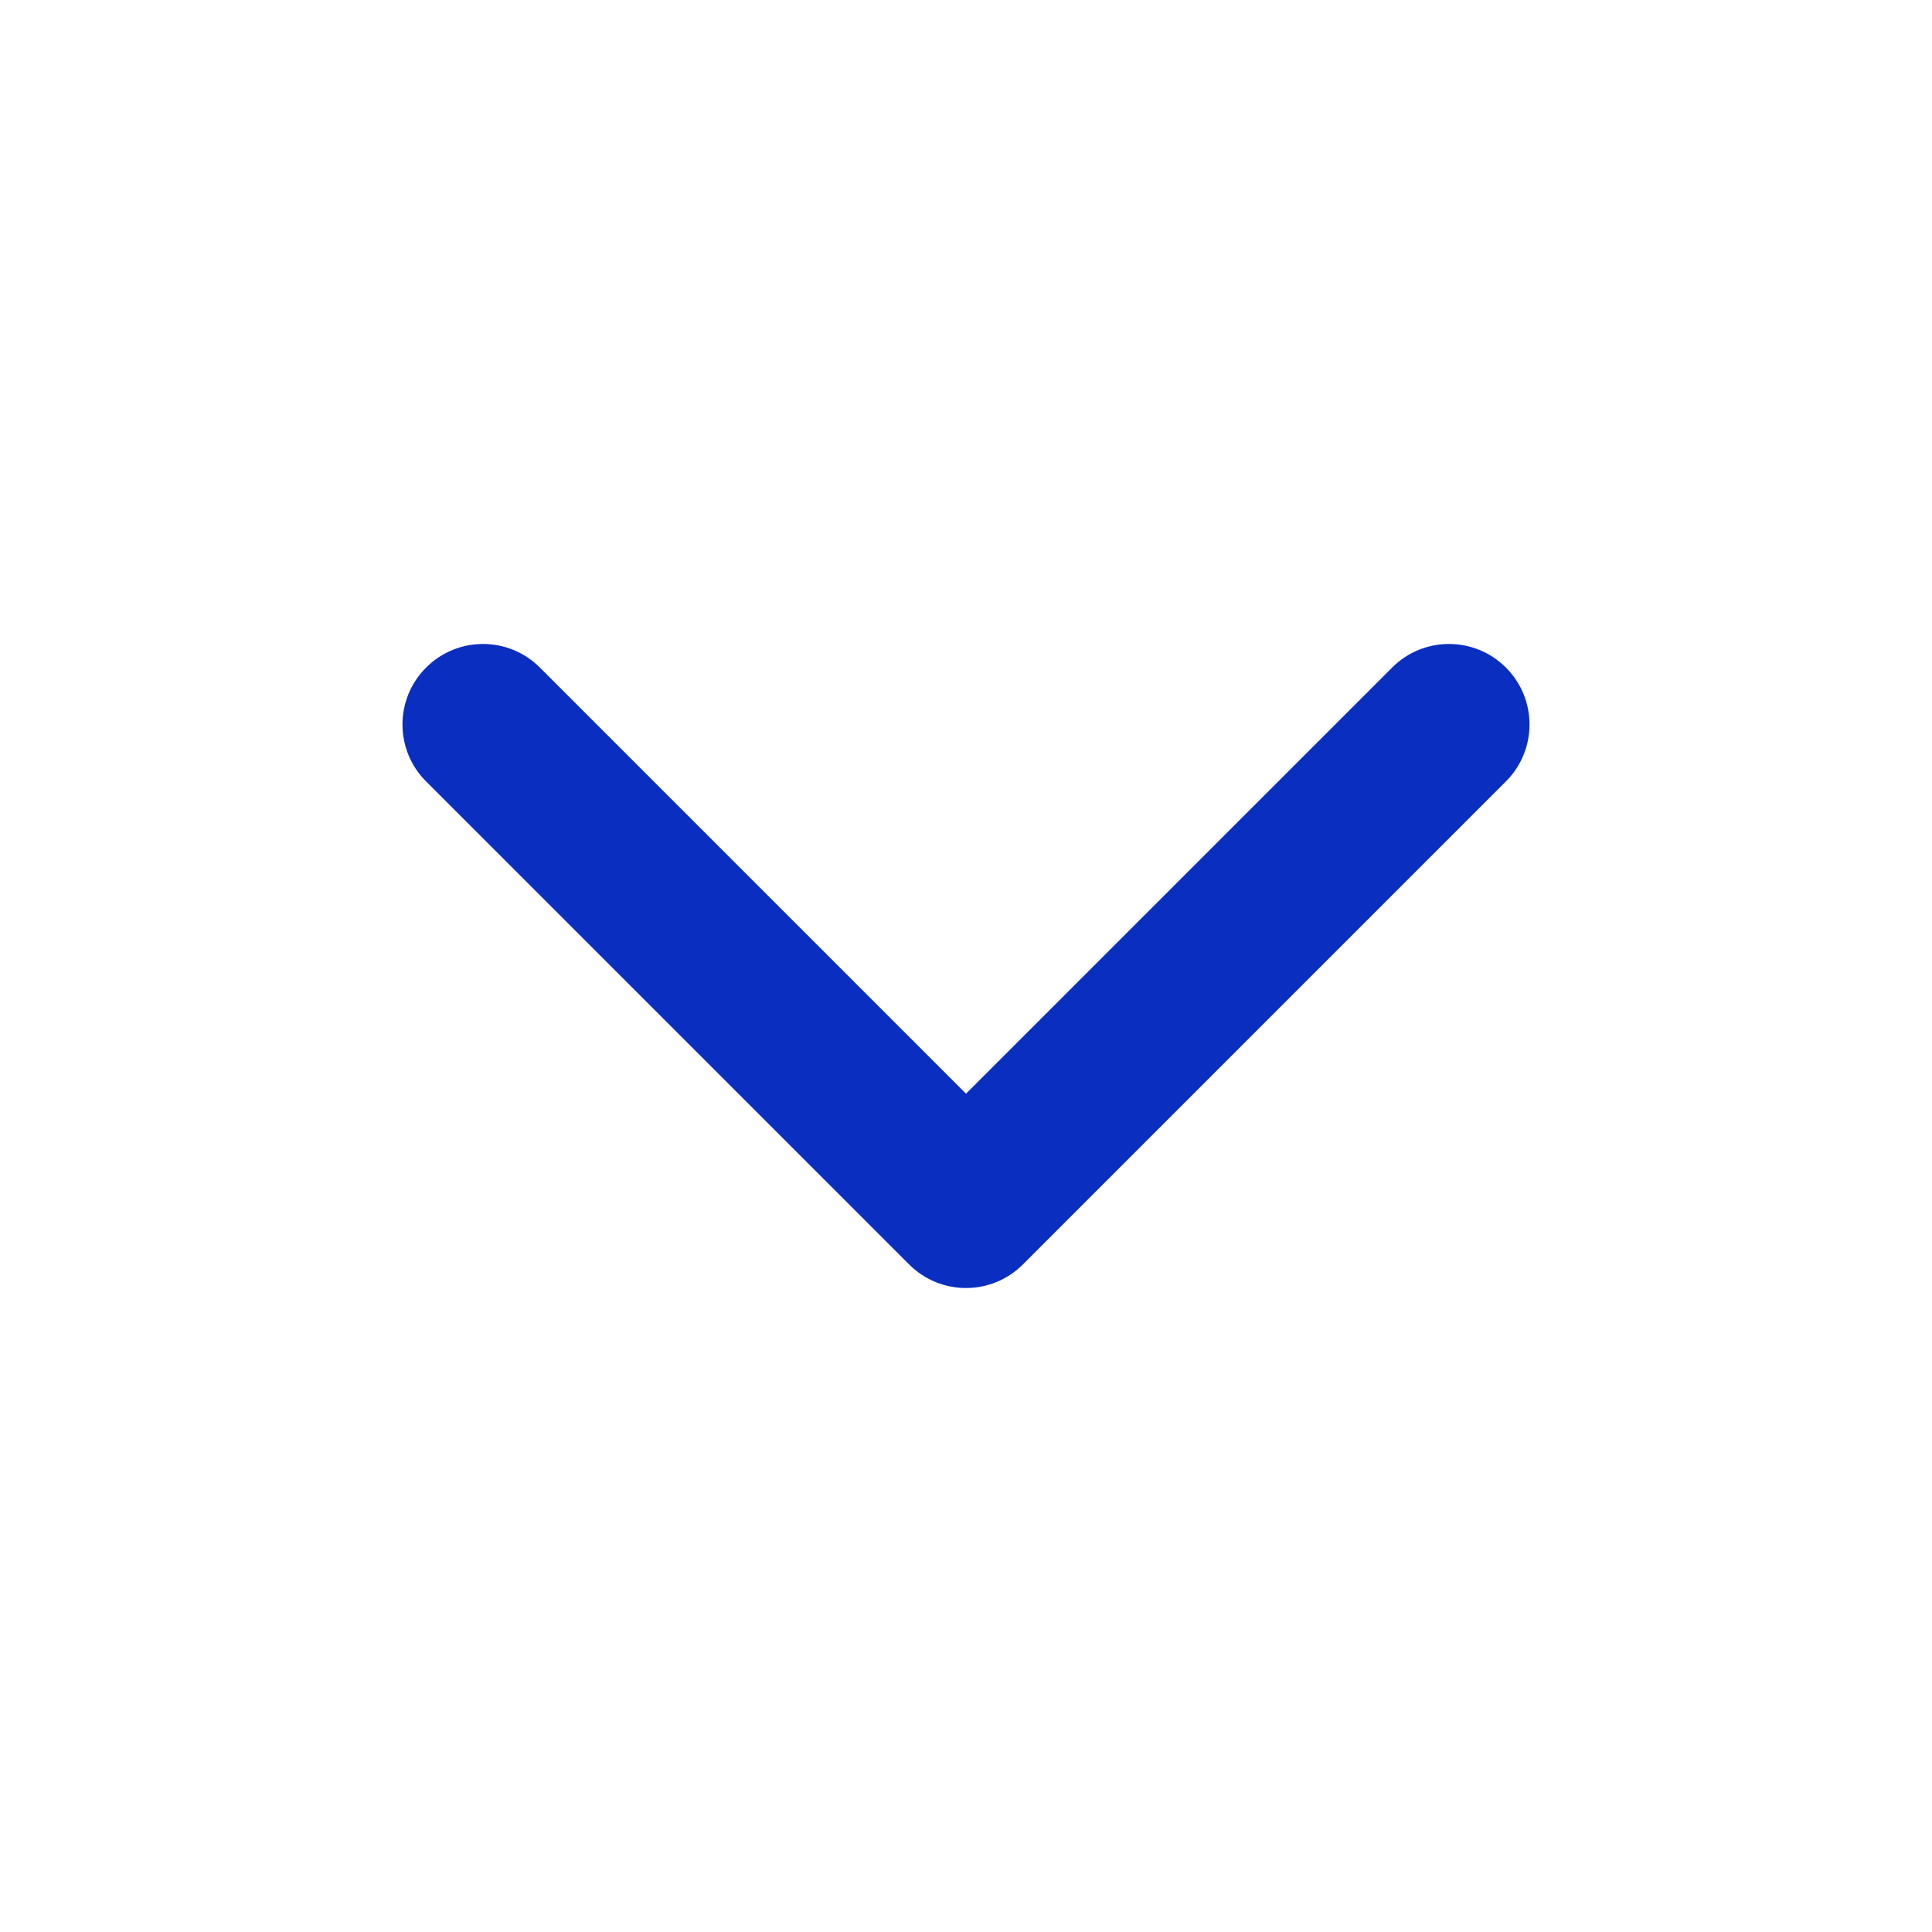
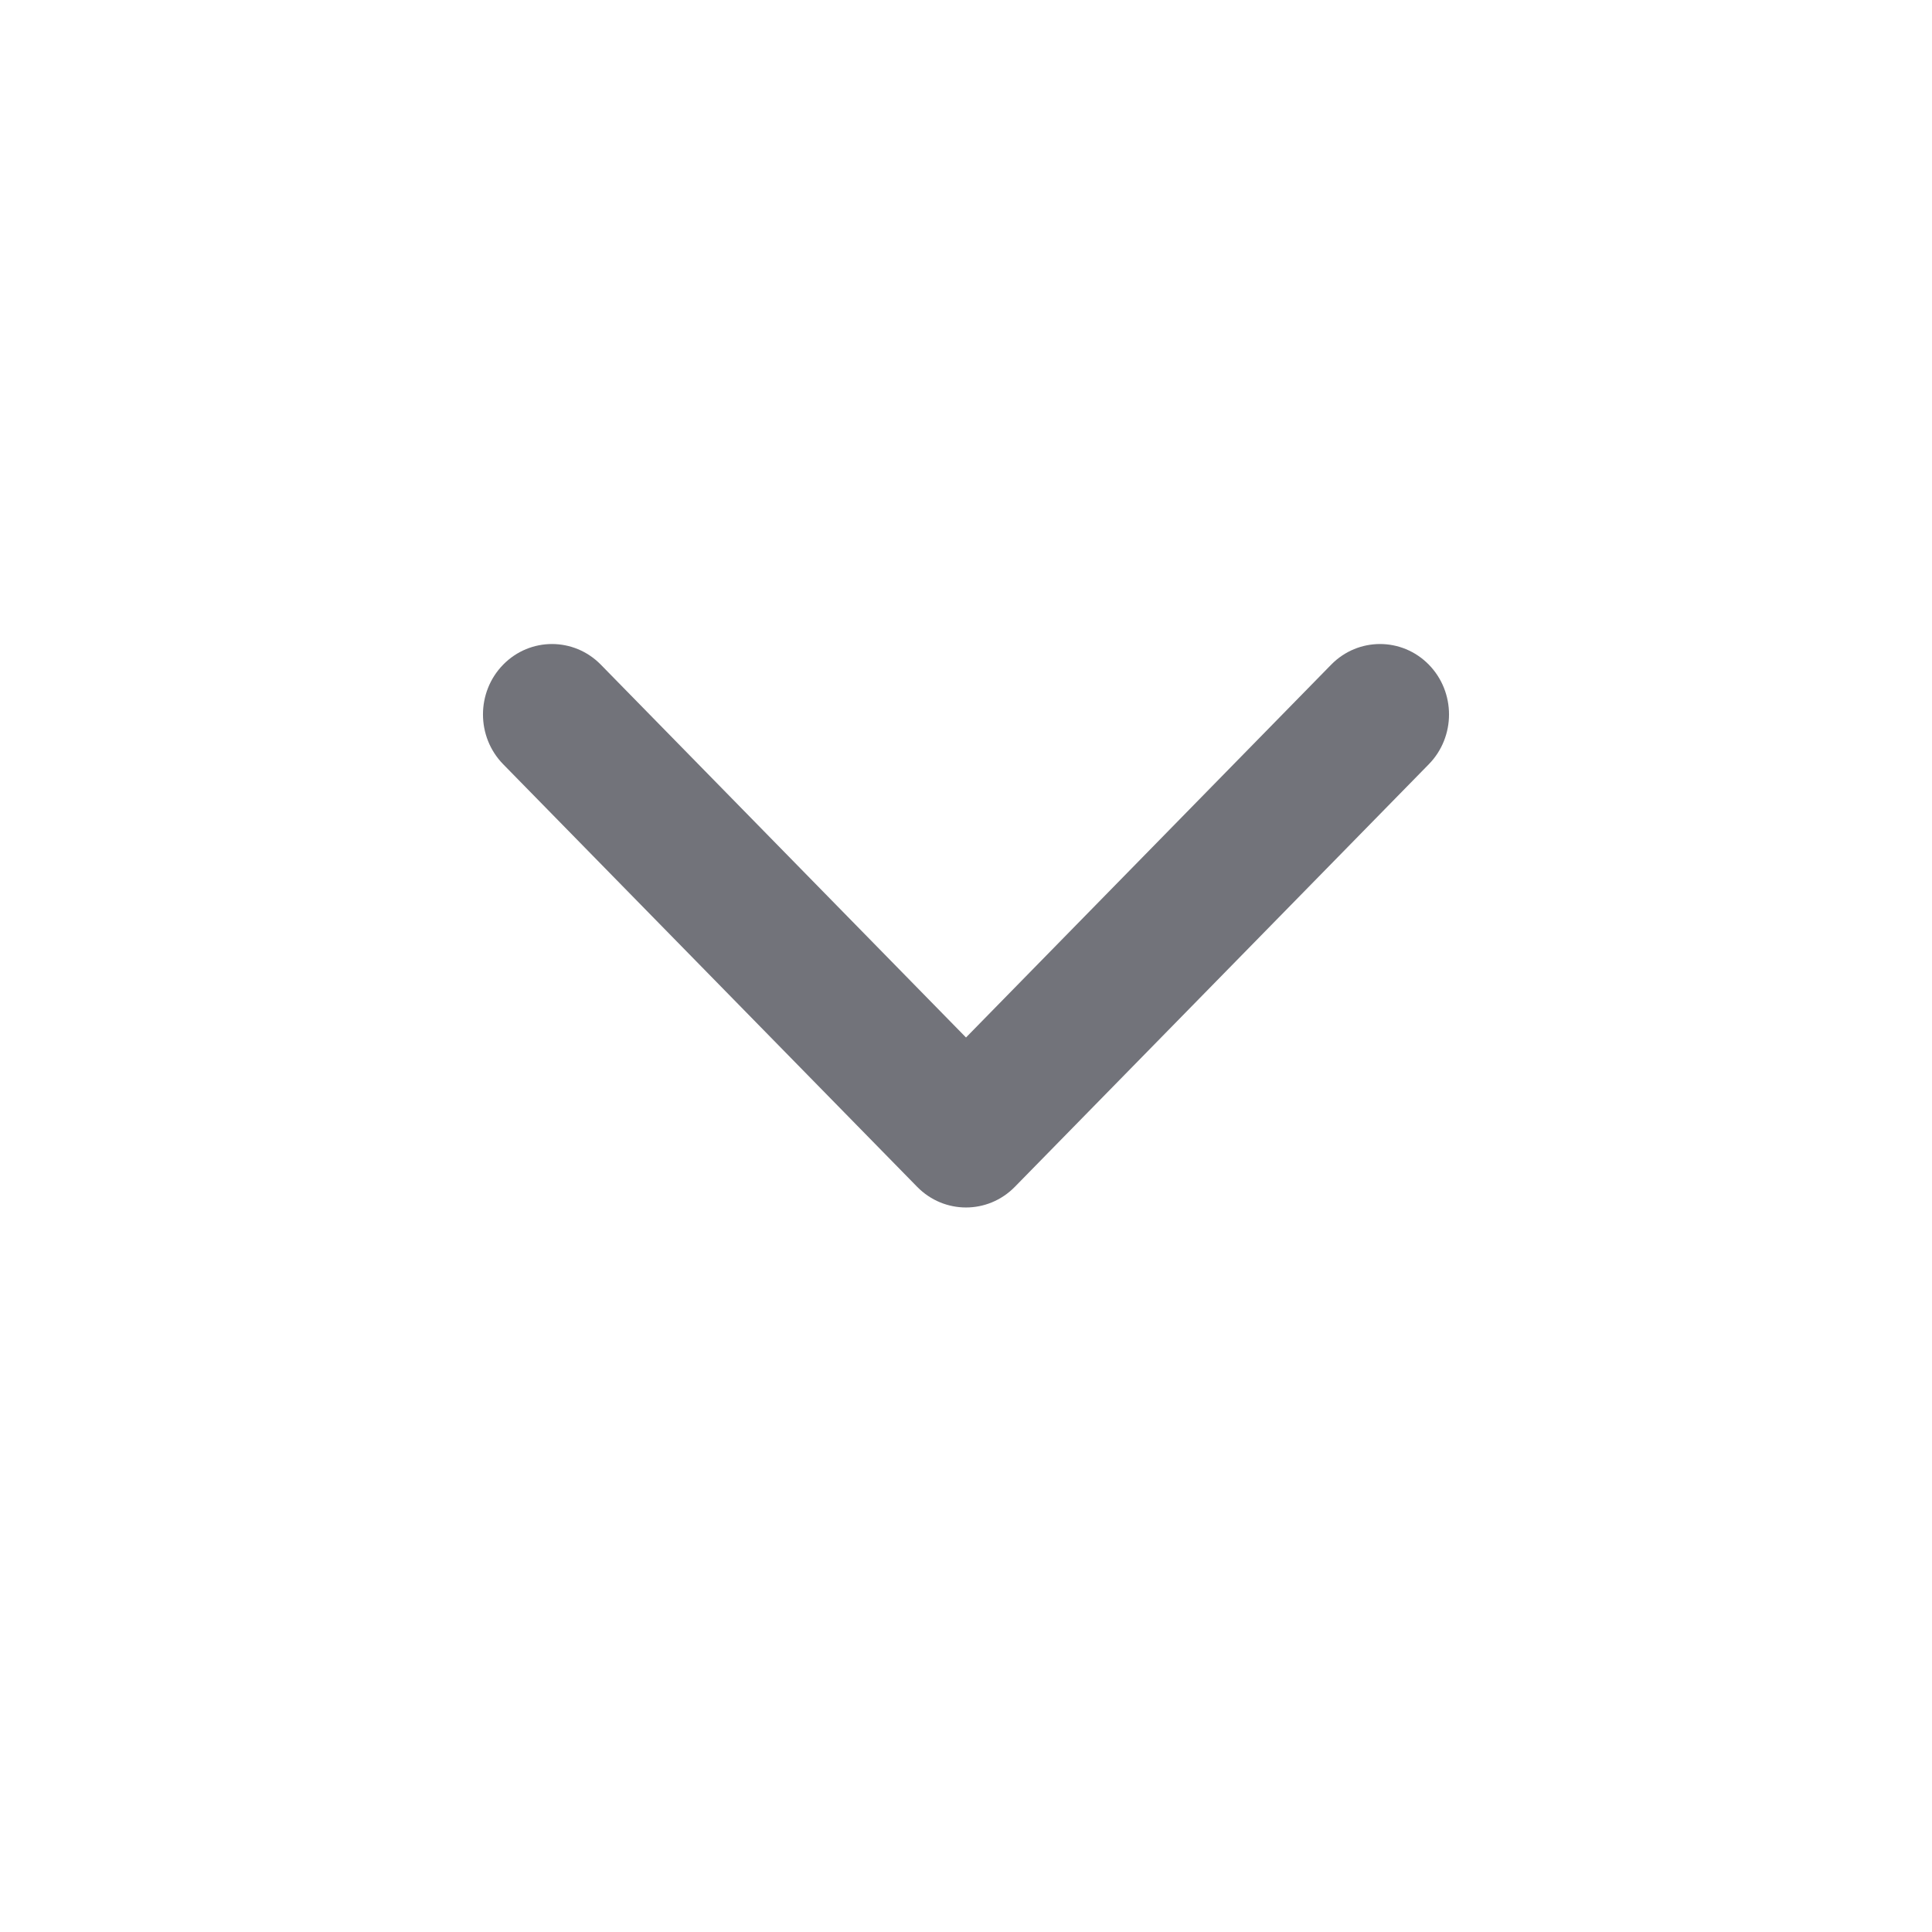
<svg xmlns="http://www.w3.org/2000/svg" width="24" height="24" viewBox="0 0 24 24" fill="none">
-   <path fill-rule="evenodd" clip-rule="evenodd" d="M5.293 8.293C5.683 7.902 6.317 7.902 6.707 8.293L12 13.586L17.293 8.293C17.683 7.902 18.317 7.902 18.707 8.293C19.098 8.683 19.098 9.317 18.707 9.707L12.707 15.707C12.317 16.098 11.683 16.098 11.293 15.707L5.293 9.707C4.902 9.317 4.902 8.683 5.293 8.293Z" fill="#0A2EBF" />
+   <g id="icon">
+     <path id="shape" fill-rule="evenodd" clip-rule="evenodd" d="M11.394 14.744C11.729 15.085 12.271 15.085 12.606 14.744L17.749 9.494C18.084 9.152 18.084 8.598 17.749 8.256C17.414 7.915 16.872 7.915 16.537 8.256L12 12.888L7.463 8.256C7.128 7.915 6.586 7.915 6.251 8.256C5.916 8.598 5.916 9.152 6.251 9.494L11.394 14.744Z" fill="#72737A" />
+   </g>
</svg>
